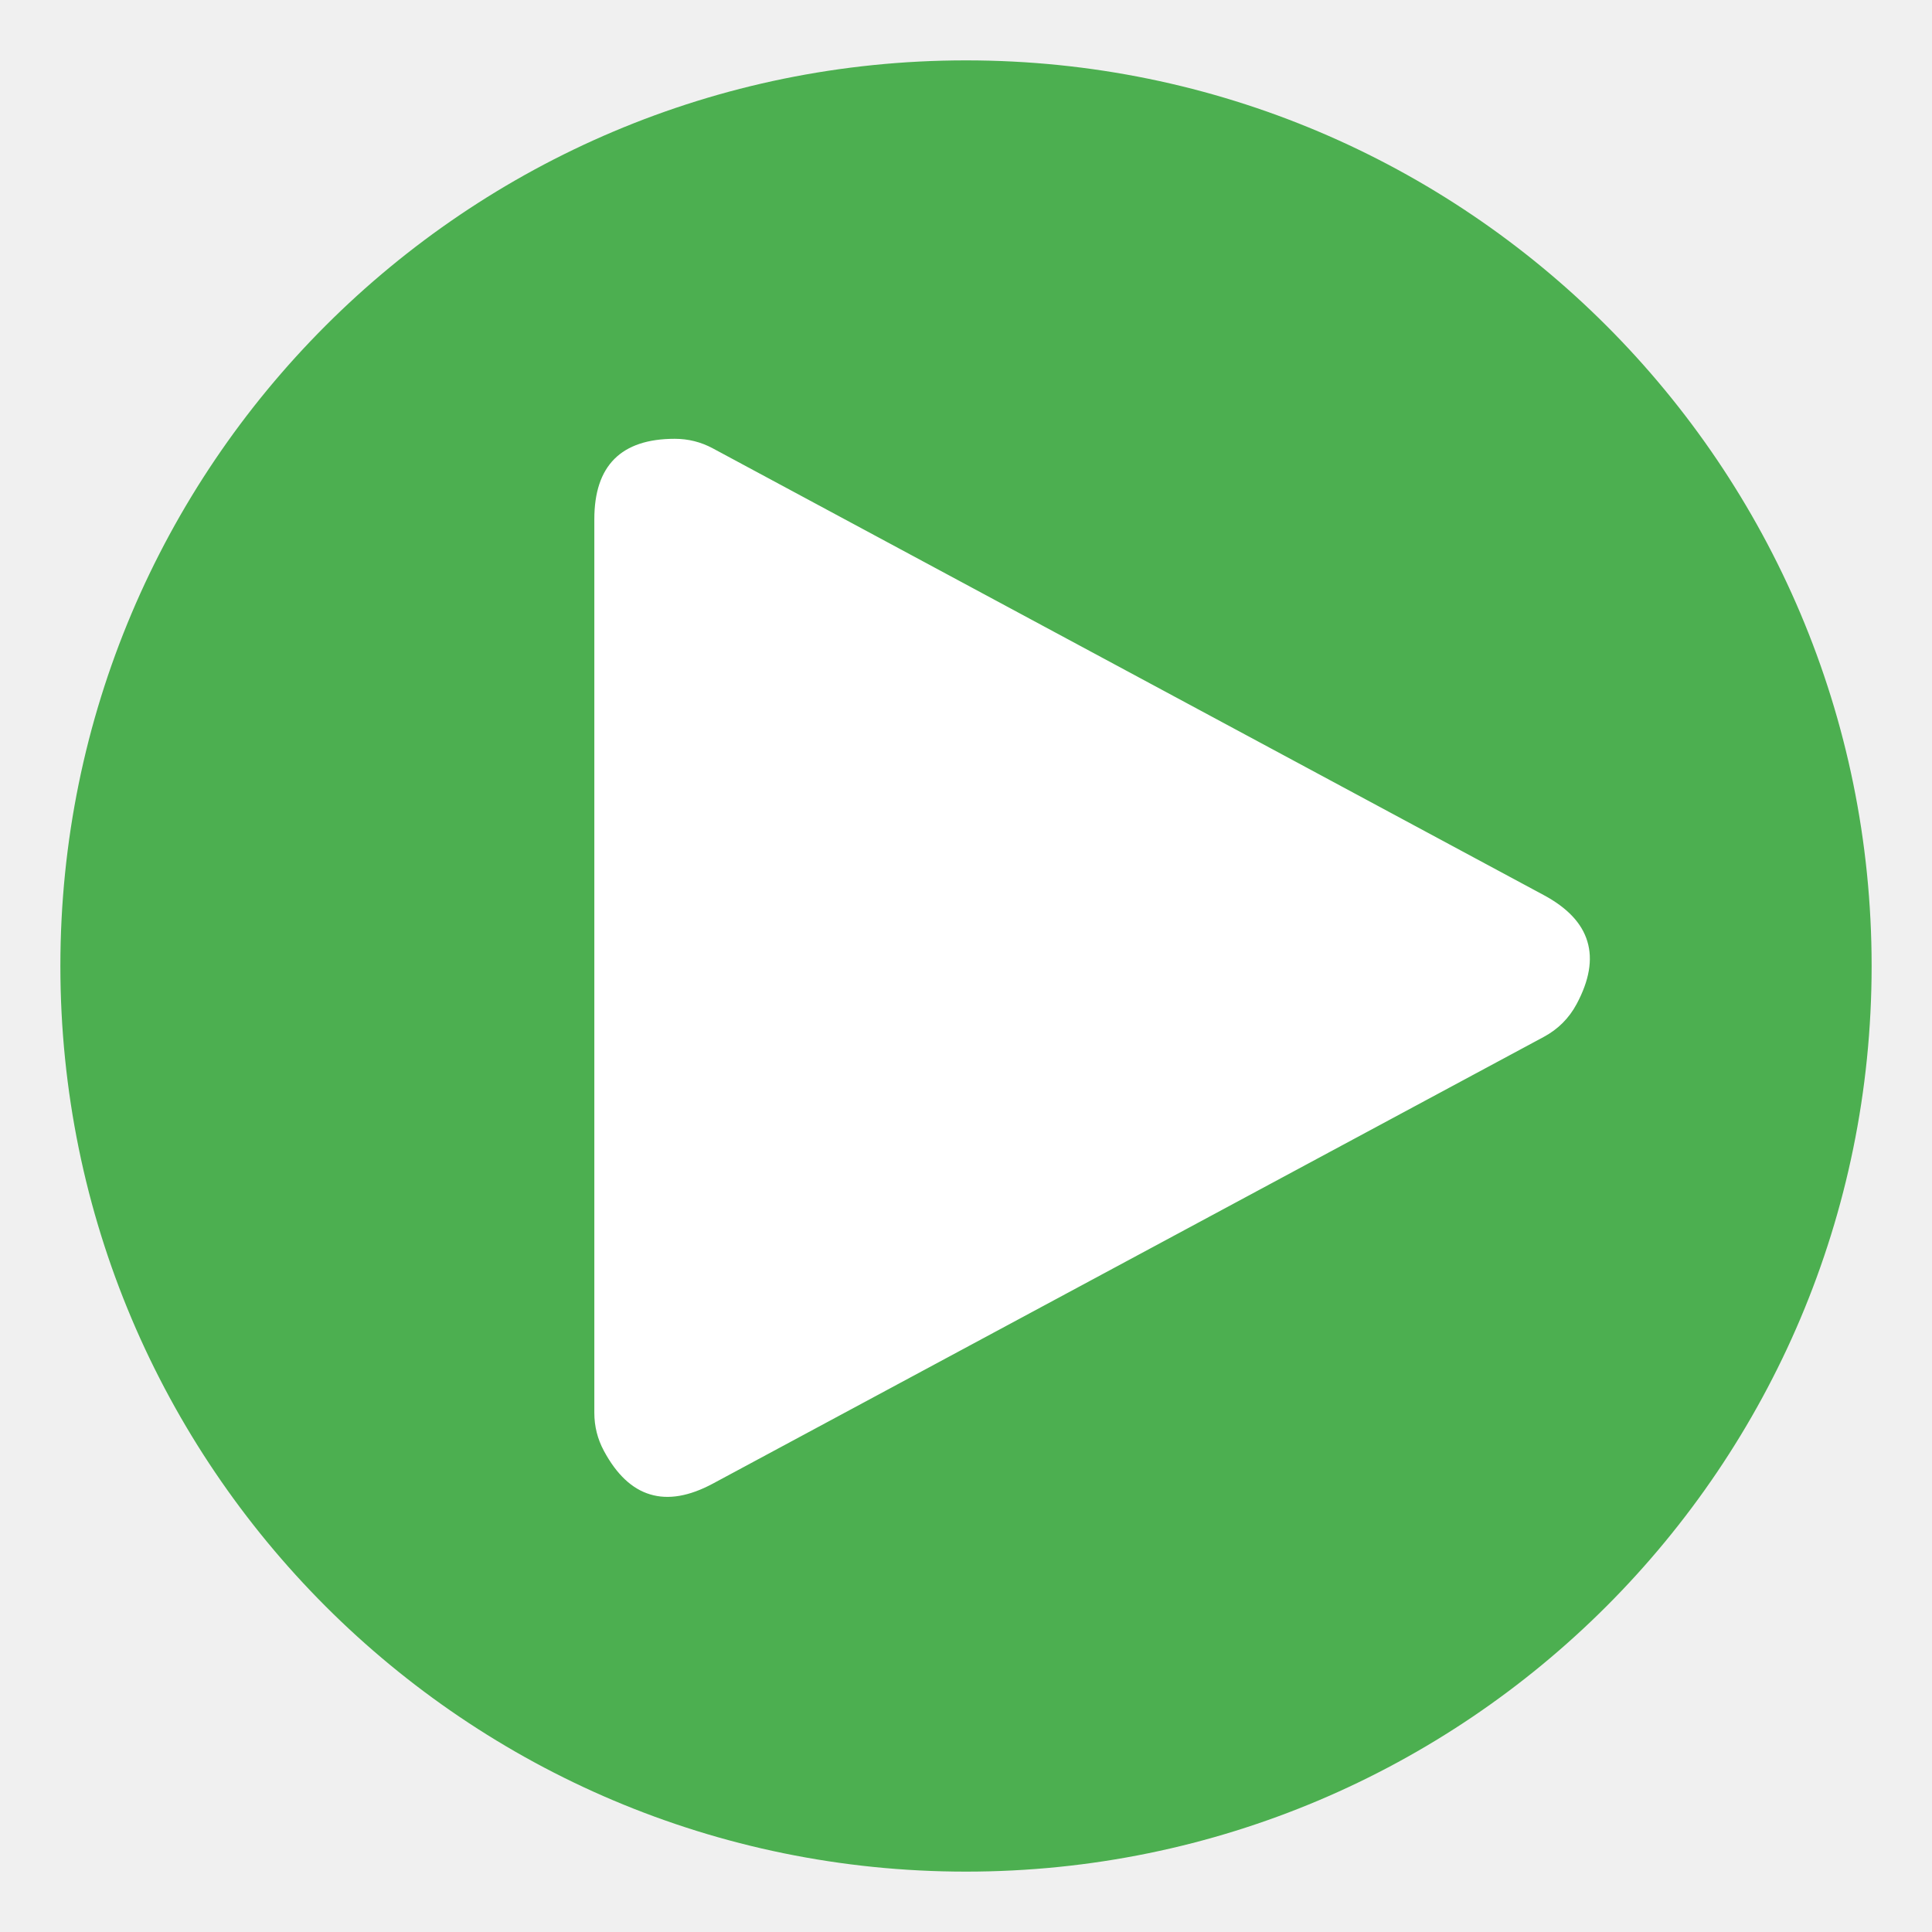
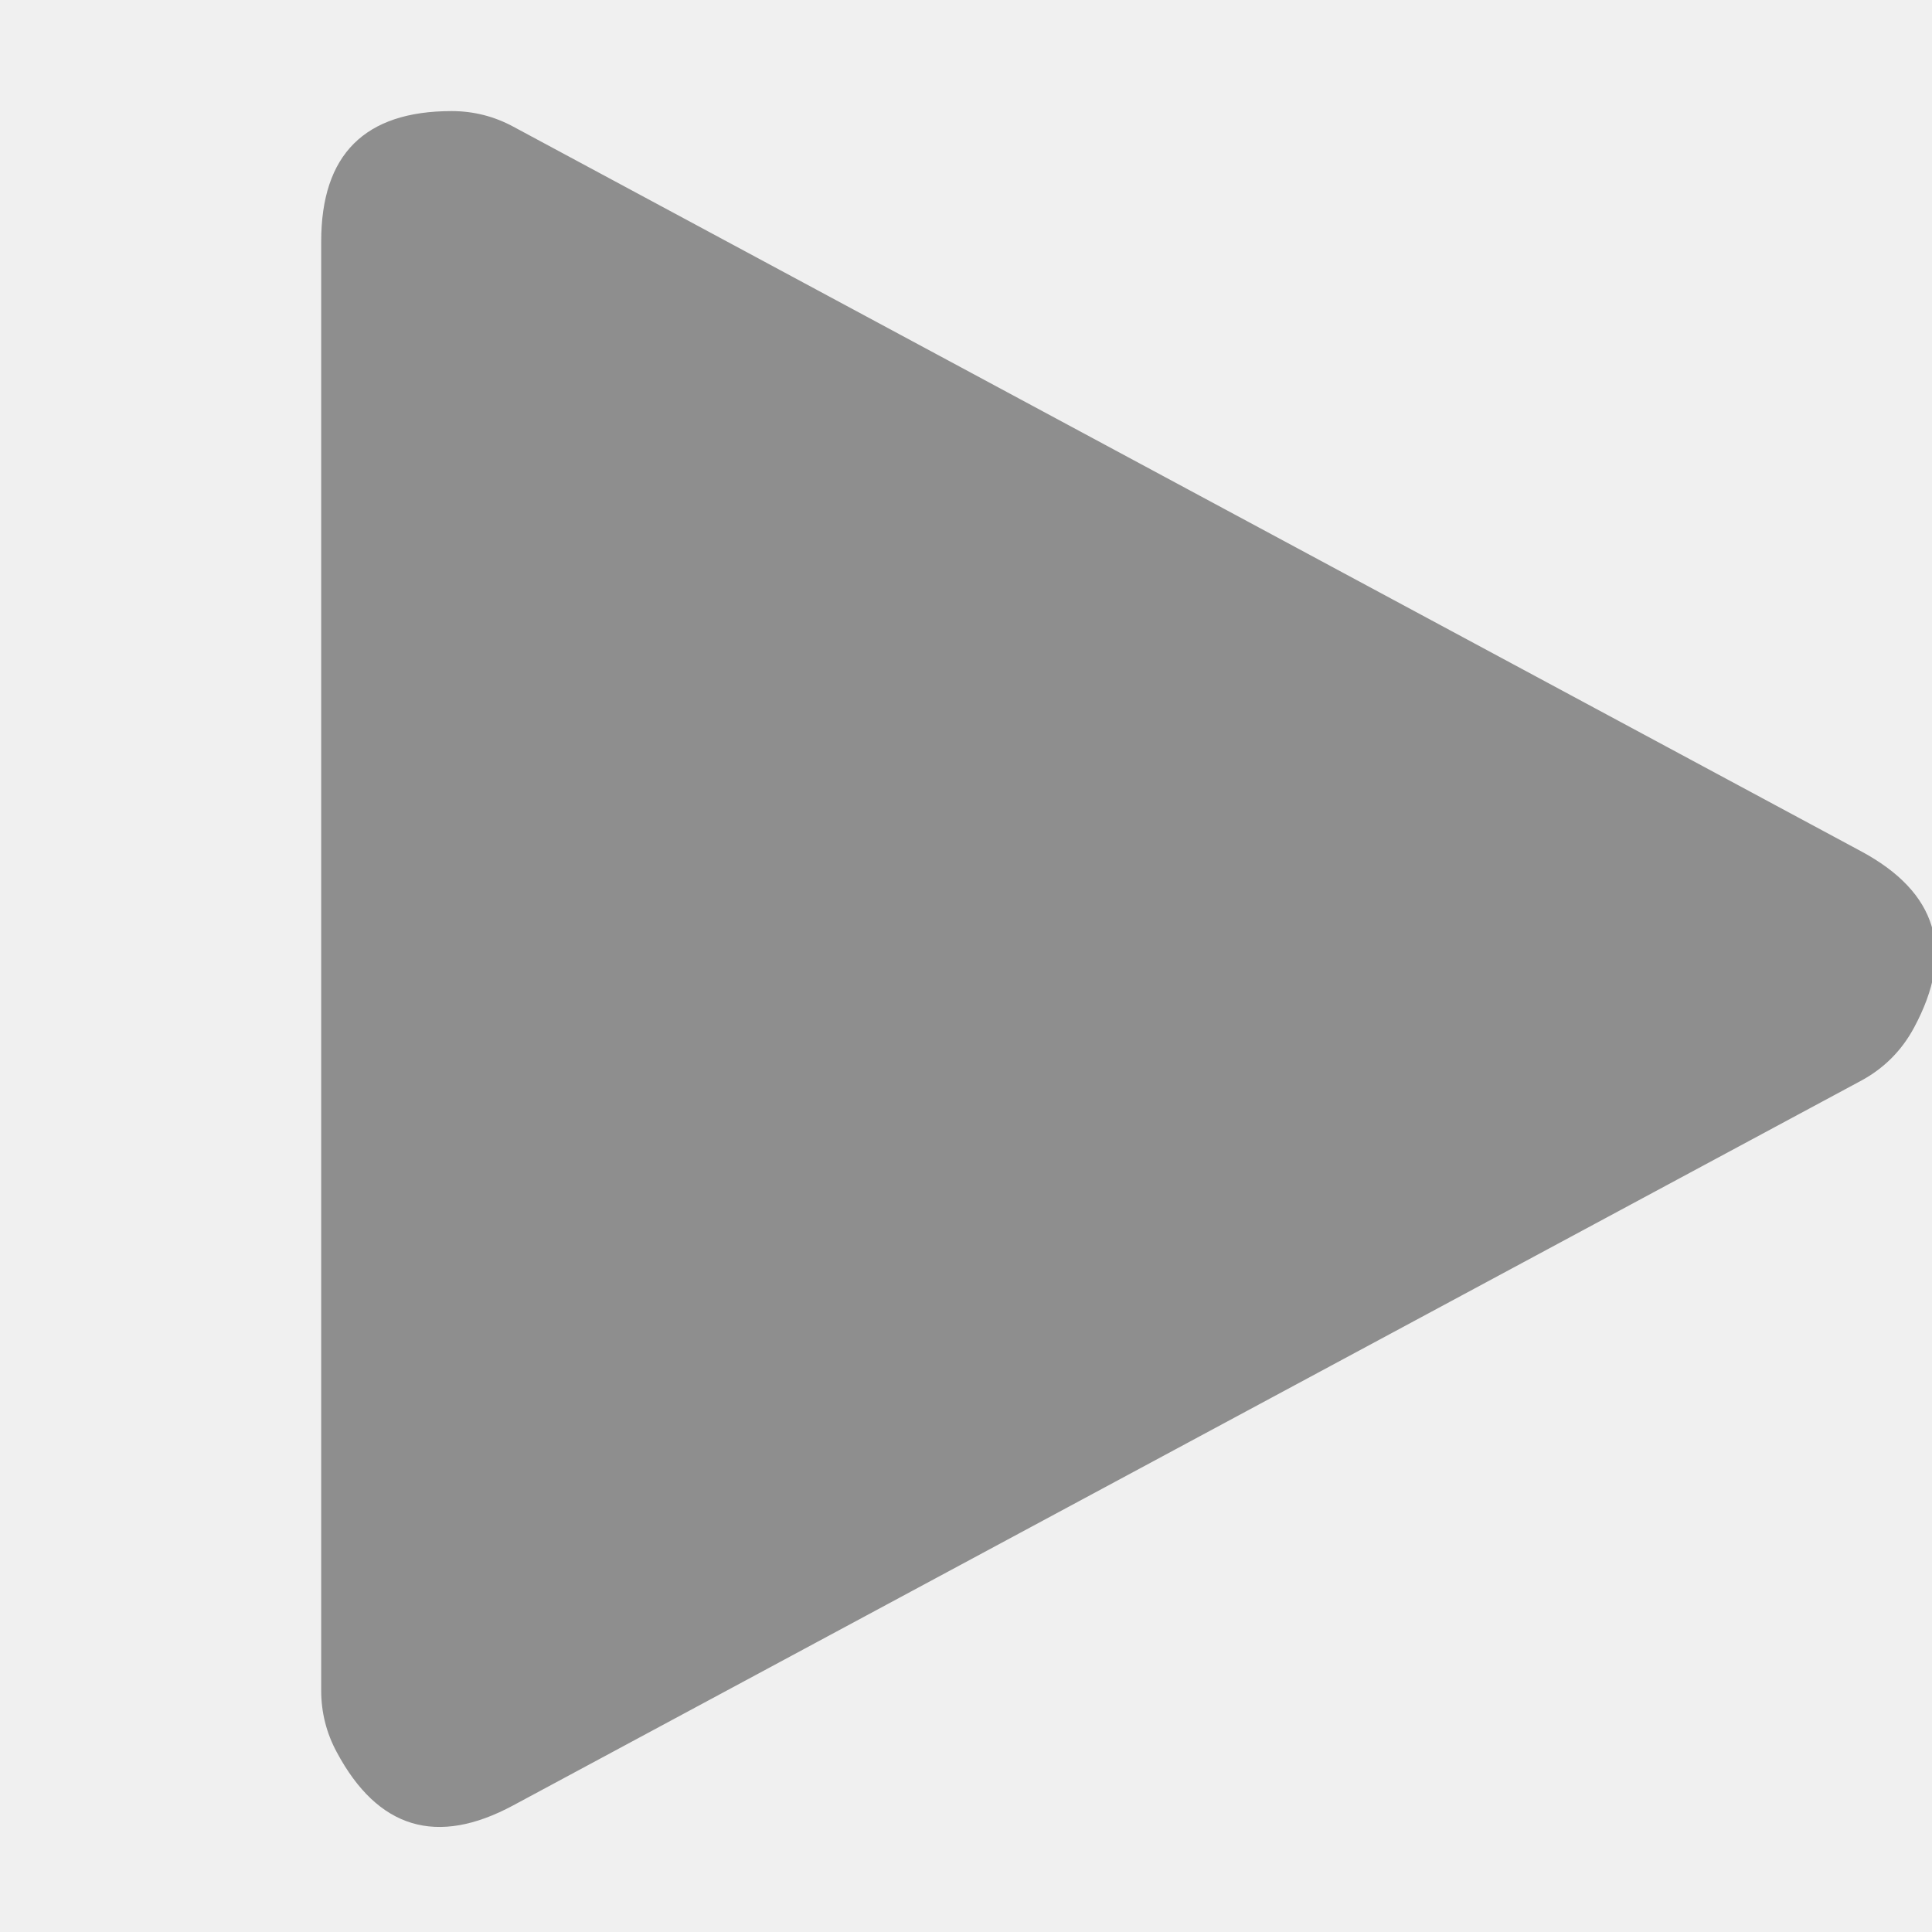
<svg xmlns="http://www.w3.org/2000/svg" width="16" height="16" viewBox="0 0 16 16" version="1.1">
-   <path style="fill:#4caf50" d="M0.5,8C0.5,3.858 3.858,0.5 8,0.5C12.142,0.5 15.5,3.858 15.5,8C15.5,12.142 12.142,15.5 8,15.5C3.858,15.5 0.5,12.142 0.5,8Z" />
-   <path style="fill:#ffffff" d="M5.903,3.713L12.785,7.413Q13.079,7.571 13.146,7.797Q13.214,8.022 13.057,8.315Q12.962,8.492 12.785,8.587L5.903,12.287Q5.61,12.444 5.385,12.376Q5.159,12.309 5.001,12.015Q4.922,11.868 4.922,11.7L4.922,4.3Q4.922,3.634 5.588,3.634Q5.756,3.634 5.903,3.713Z" />
+   <path style="fill:#8e8e8e" d="M4.251,1.049L15.411,7.049Q16.363,7.56 15.851,8.511Q15.697,8.797 15.411,8.951L4.251,14.951Q3.776,15.207 3.41,15.097Q3.044,14.987 2.789,14.511Q2.66,14.272 2.66,14L2.66,2Q2.66,0.92 3.74,0.92Q4.012,0.92 4.251,1.049Z" />
</svg>
